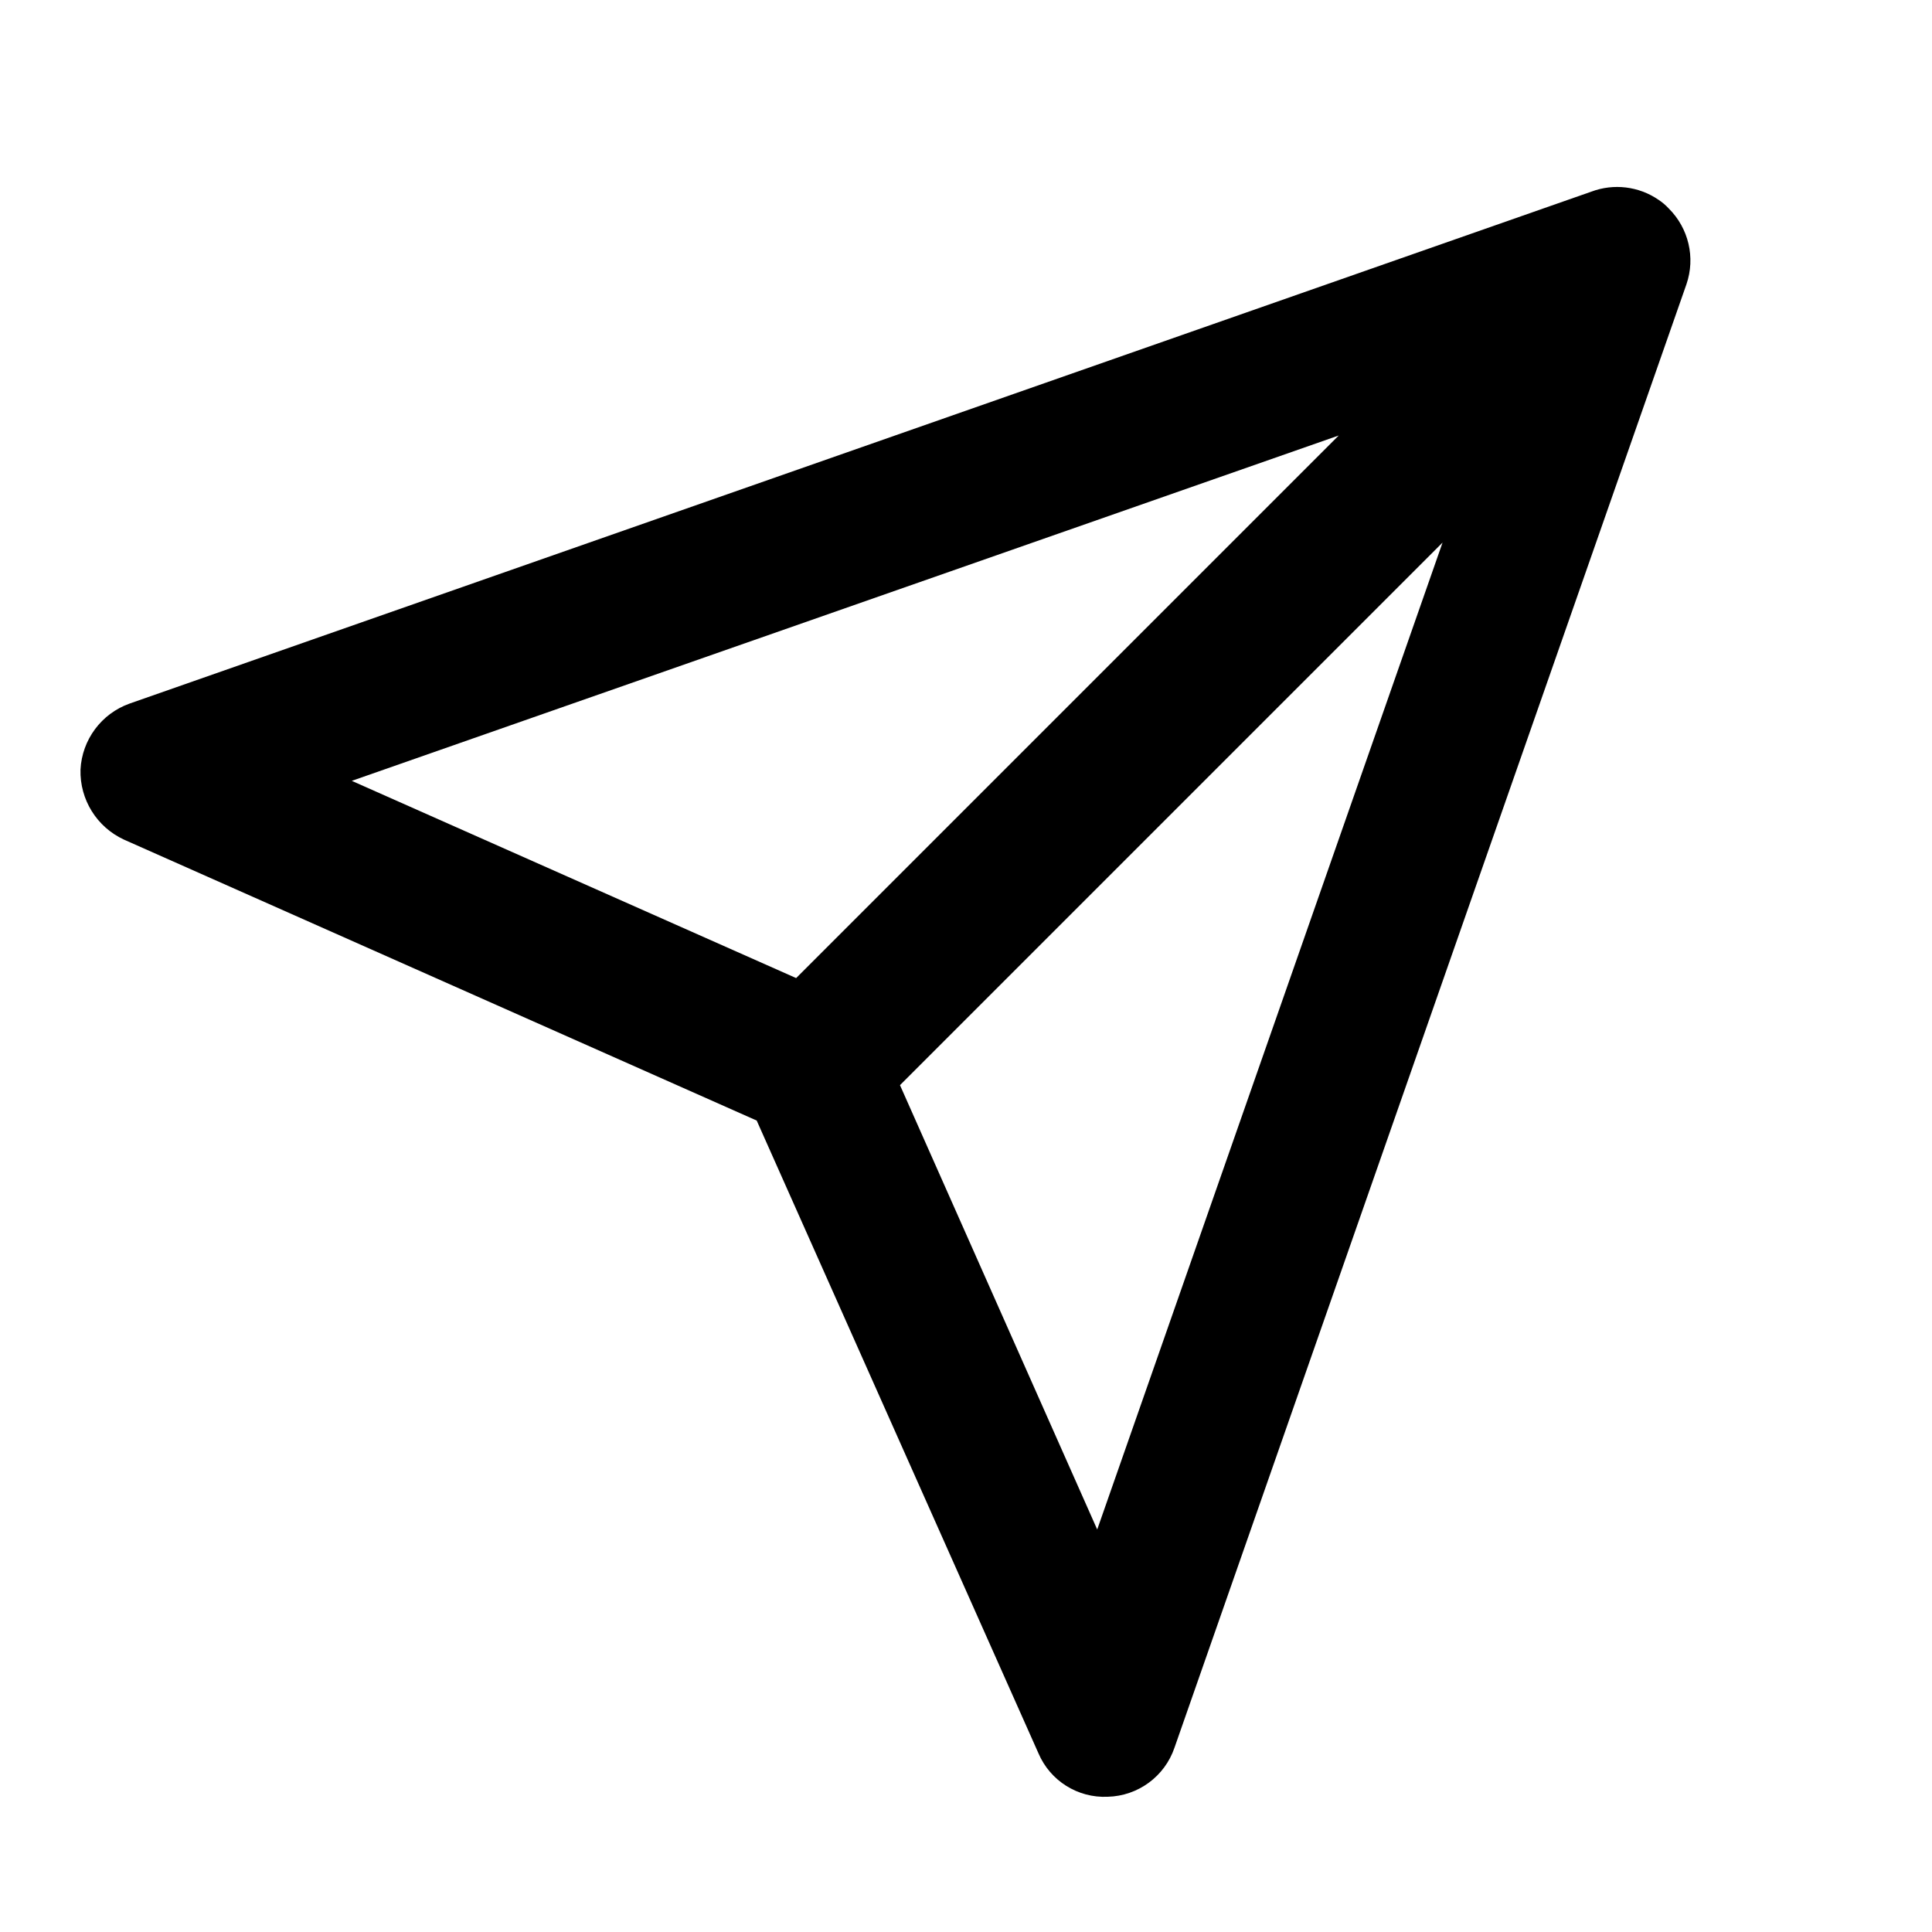
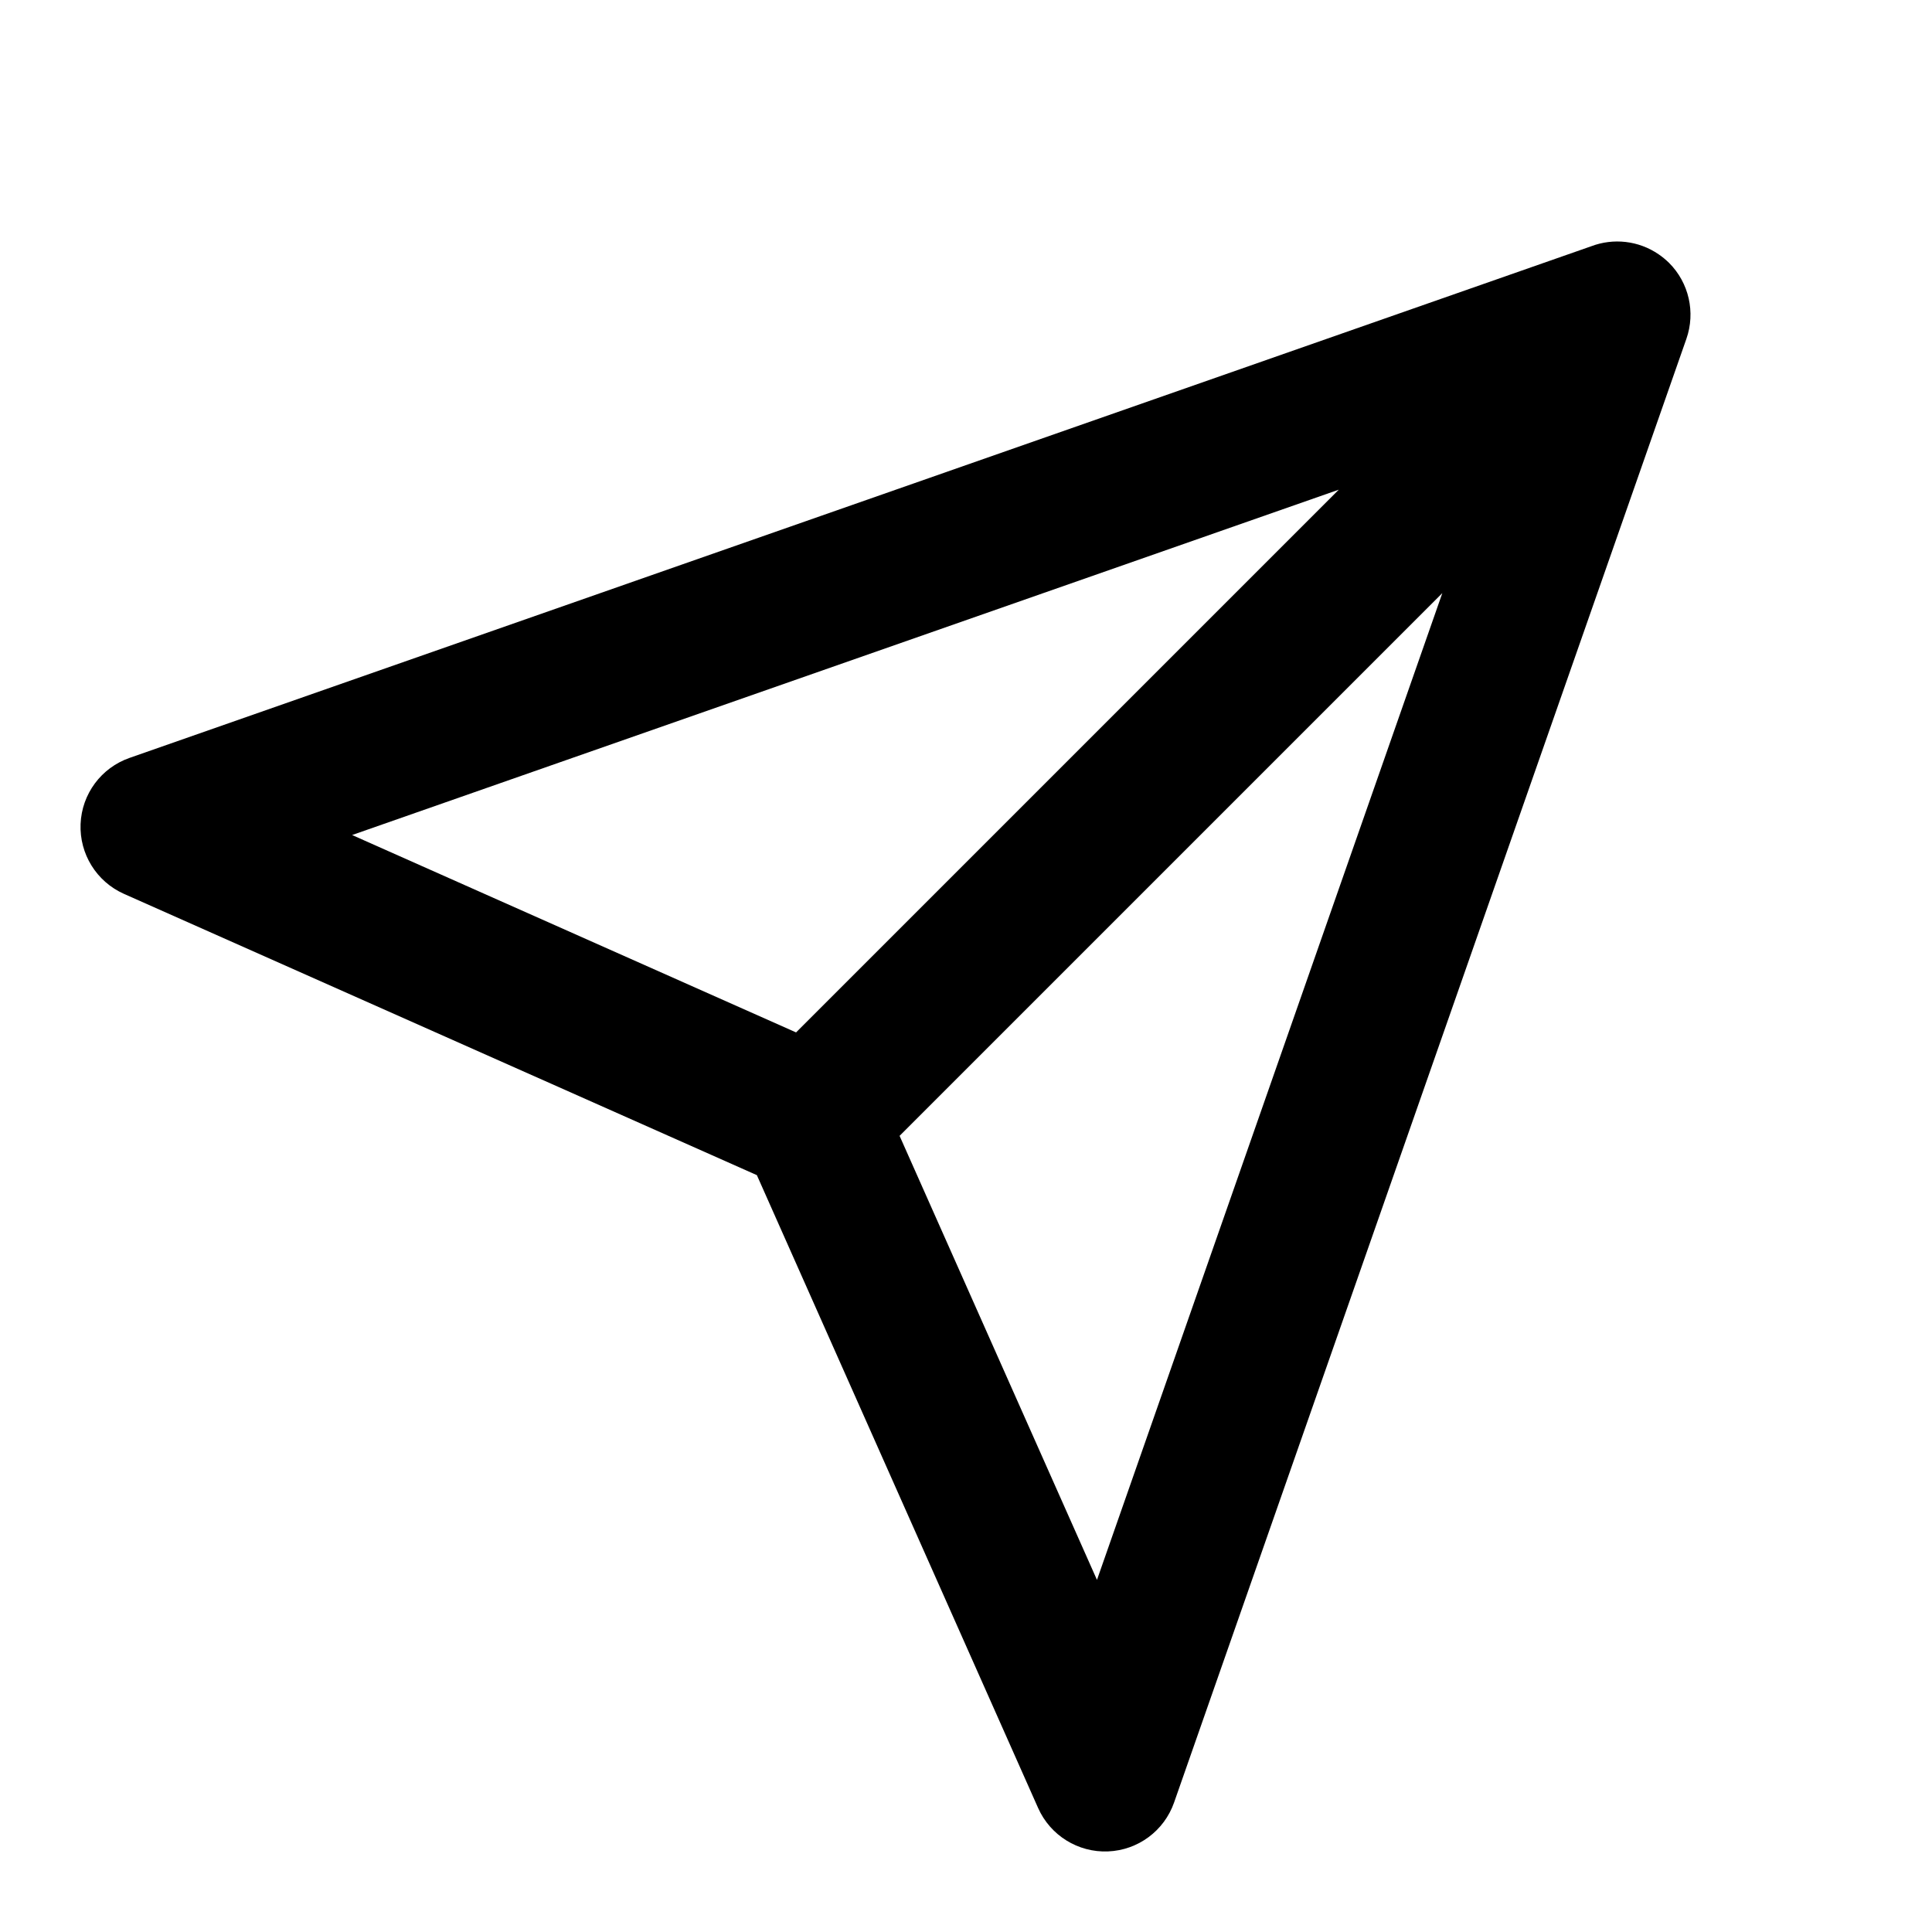
- <svg xmlns="http://www.w3.org/2000/svg" viewBox="0 0 24 24">
-   <path d="M20.6,2.48a.69.69,0,0,1,.13.11.91.91,0,0,1,.22.94L14.59,21.71a.9.9,0,0,1-.83.61.89.89,0,0,1-.86-.54L9.4,13.92,1.54,10.43A.93.93,0,0,1,1,9.56a.92.92,0,0,1,.61-.82L19.77,2.38A.91.91,0,0,1,20.6,2.48Zm-9.42,11,6.74-6.74L13.63,19ZM9.89,12.15,4.37,9.7,16.63,5.41Z" fill="#000" fill-rule="evenodd" />
+ <svg xmlns="http://www.w3.org/2000/svg" width="24" height="24" viewBox="0 0 24 24" fill="none">
+   <path fill-rule="evenodd" clip-rule="evenodd" d="M20.604 3.159C20.65 3.19 20.693 3.226 20.734 3.266C20.981 3.513 21.064 3.88 20.949 4.209L14.585 22.391C14.462 22.743 14.137 22.984 13.764 22.999C13.392 23.014 13.048 22.801 12.896 22.46L9.402 14.598L1.54 11.104C1.199 10.952 0.986 10.608 1.001 10.236C1.016 9.863 1.257 9.538 1.609 9.415L19.767 3.059C20.041 2.955 20.355 2.988 20.604 3.159ZM11.175 14.11L17.917 7.368L13.627 19.626L11.175 14.11ZM9.889 12.825L4.374 10.373L16.631 6.083L9.889 12.825Z" fill="#000" />
</svg>
